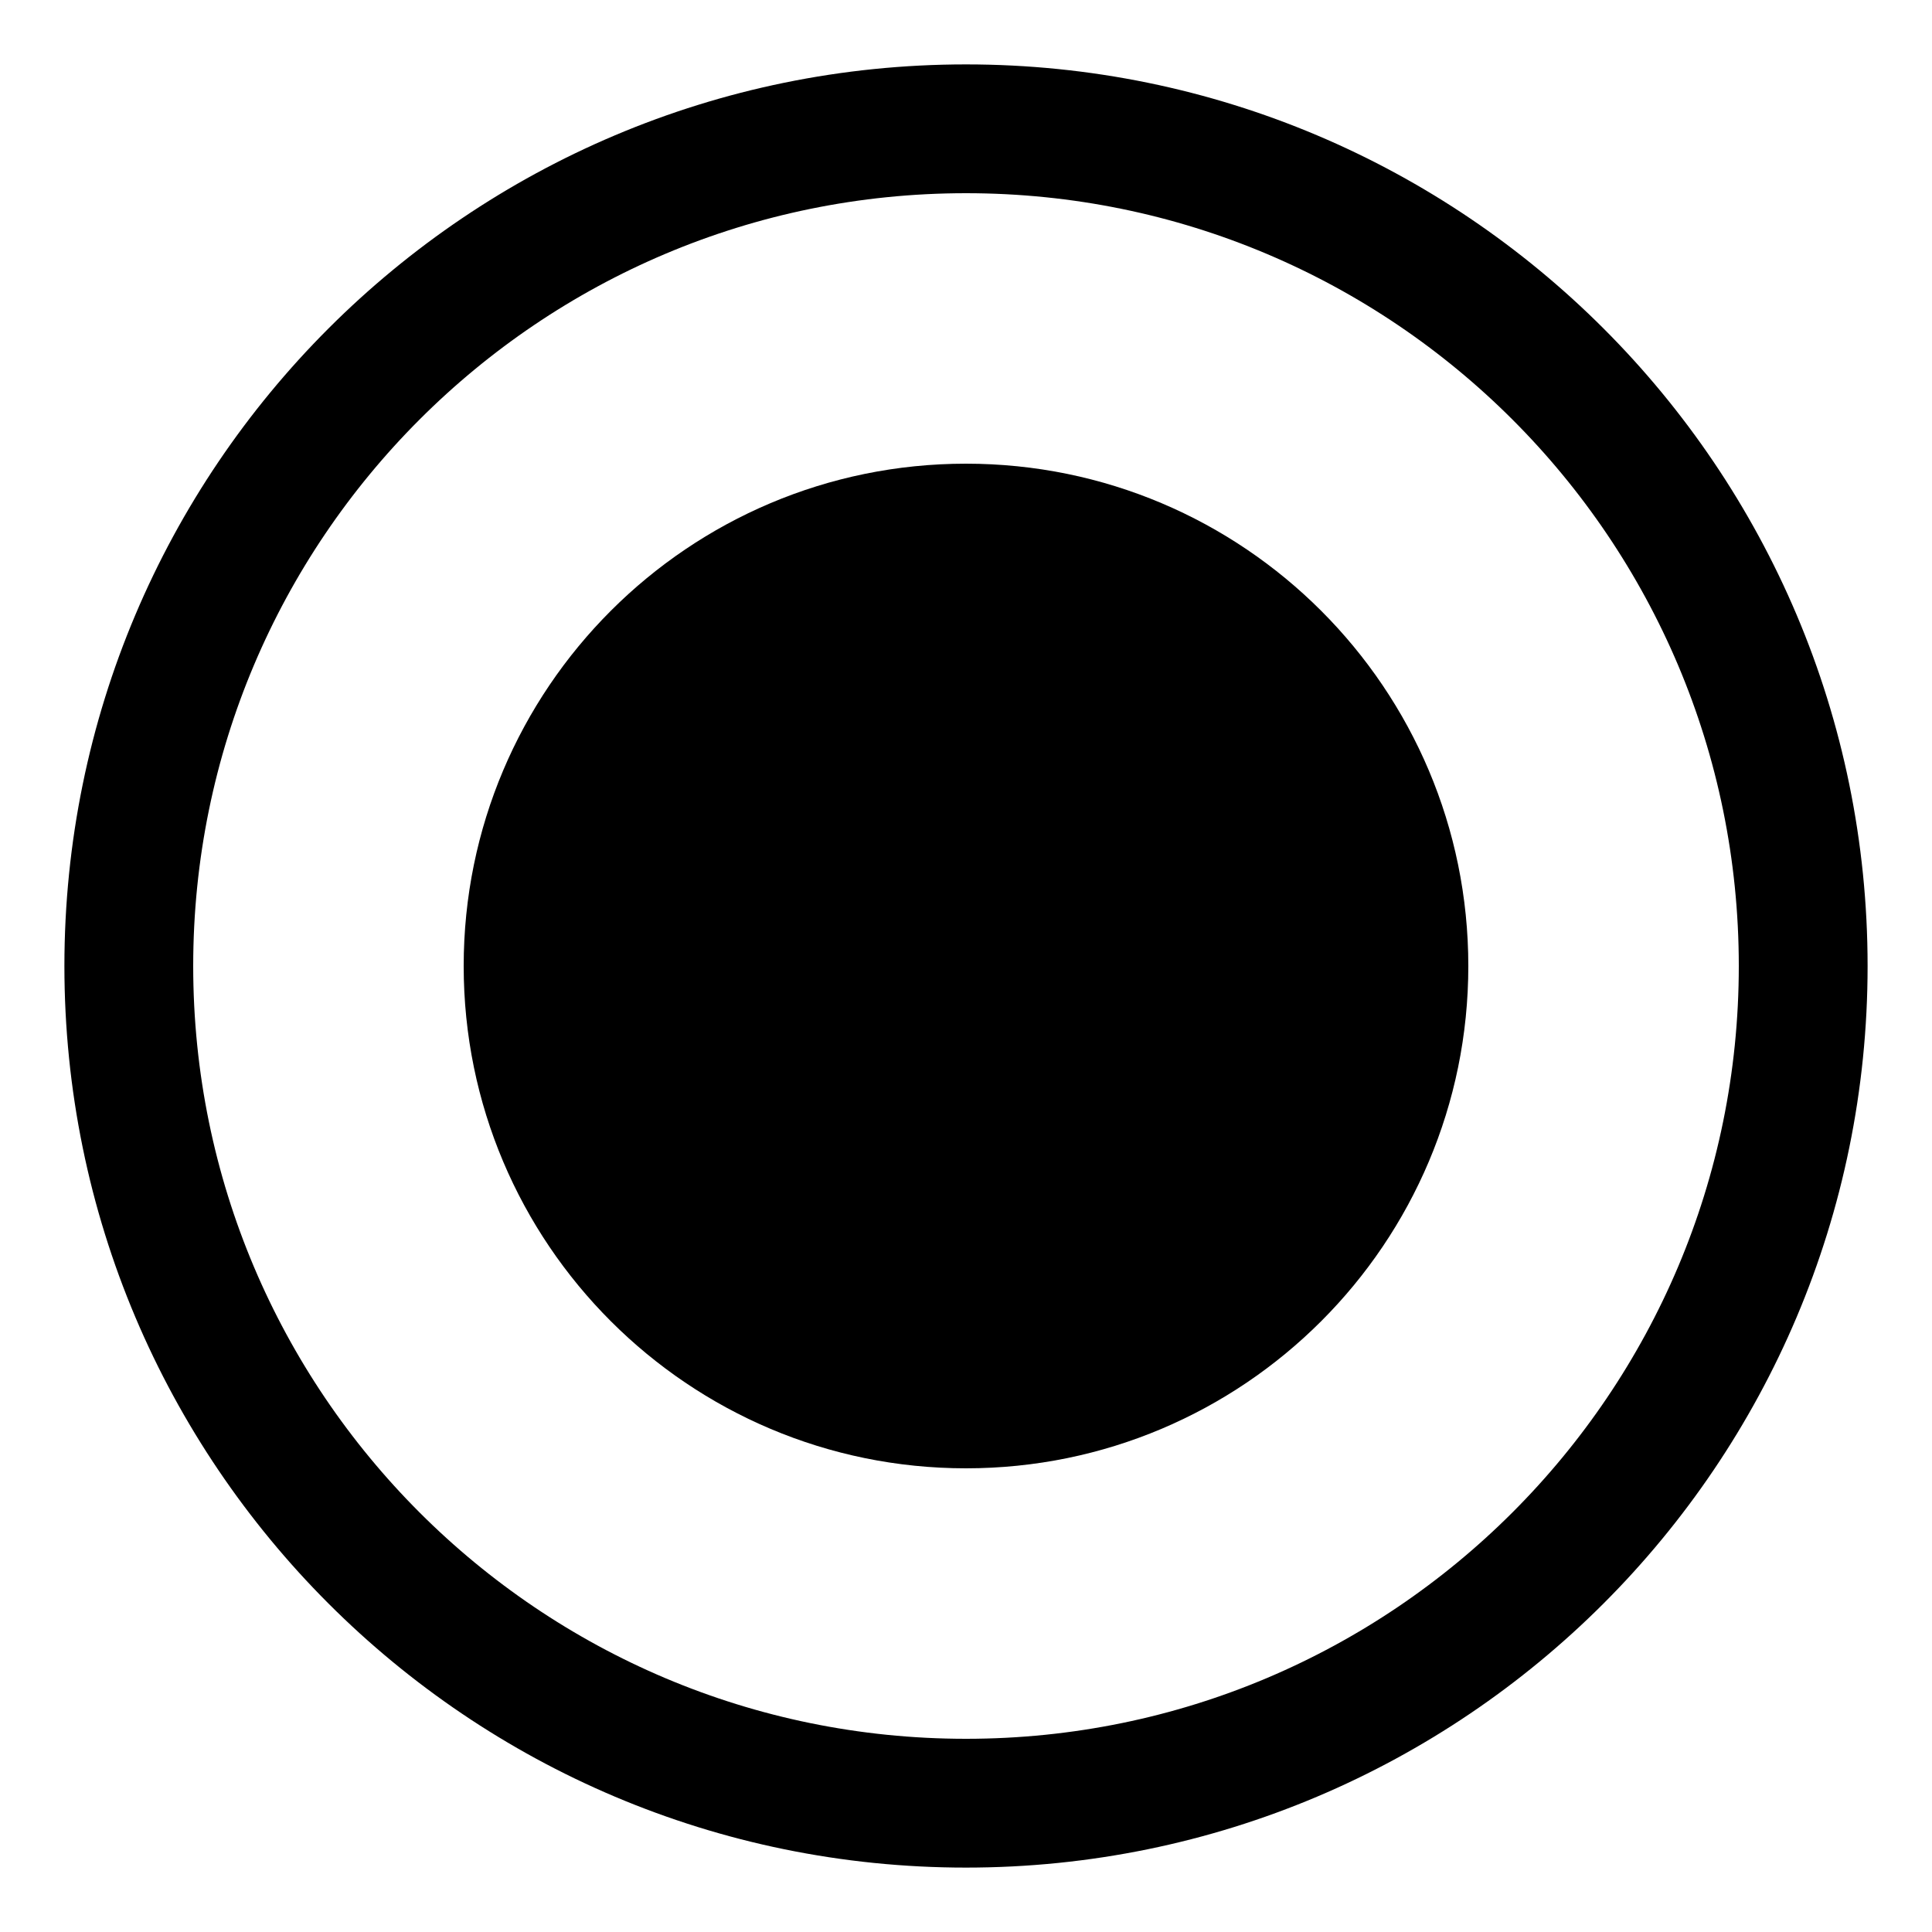
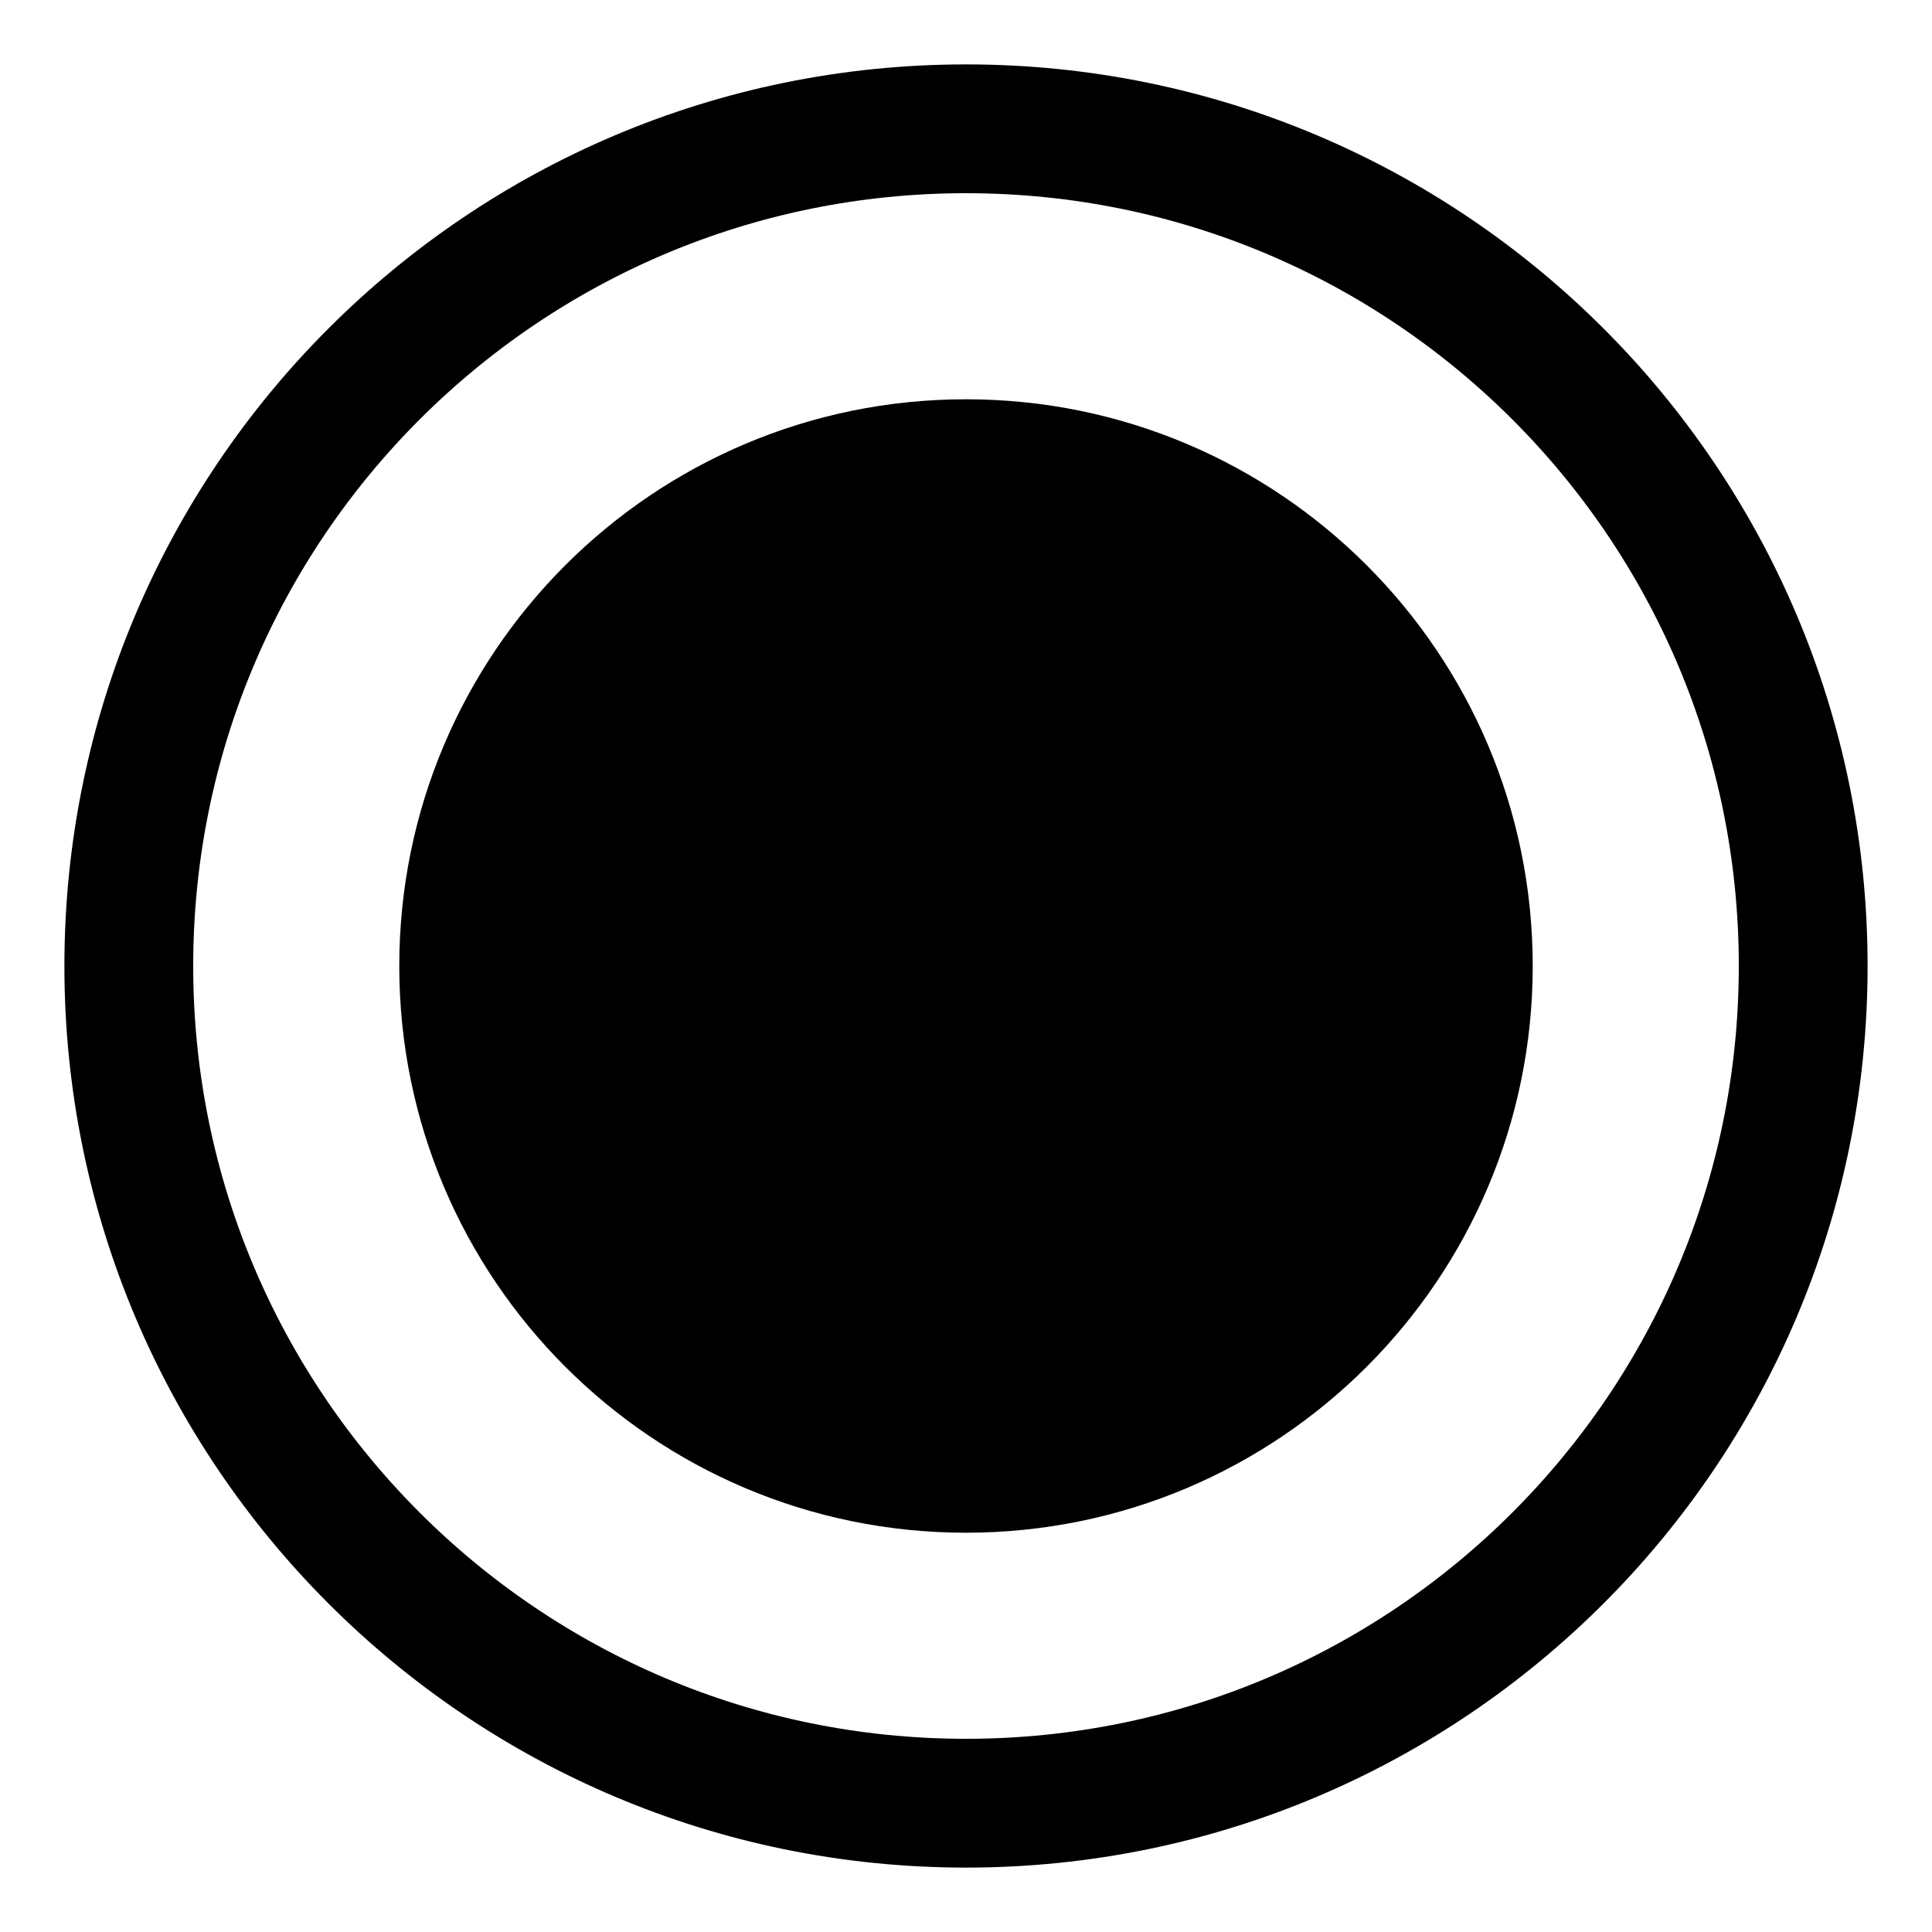
<svg xmlns="http://www.w3.org/2000/svg" version="1.1" id="Layer_1" x="0px" y="0px" viewBox="10 10 30 30" style="enable-background:new 0 0 50 50;" xml:space="preserve">
  <style type="text/css">
	.st0{fill:none;stroke:#000000;stroke-width:2;stroke-miterlimit:10;}
+ 	.st1{fill:currentColor;stroke:#000000;stroke-width:1;stroke-miterlimit:10;}
</style>
  <circle class="st0" cx="25" cy="25" r="13" />
-   <circle cx="25" cy="25" r="7.8" />
+   <circle class="st1" cx="25" cy="25" r="8.3" />
</svg>
